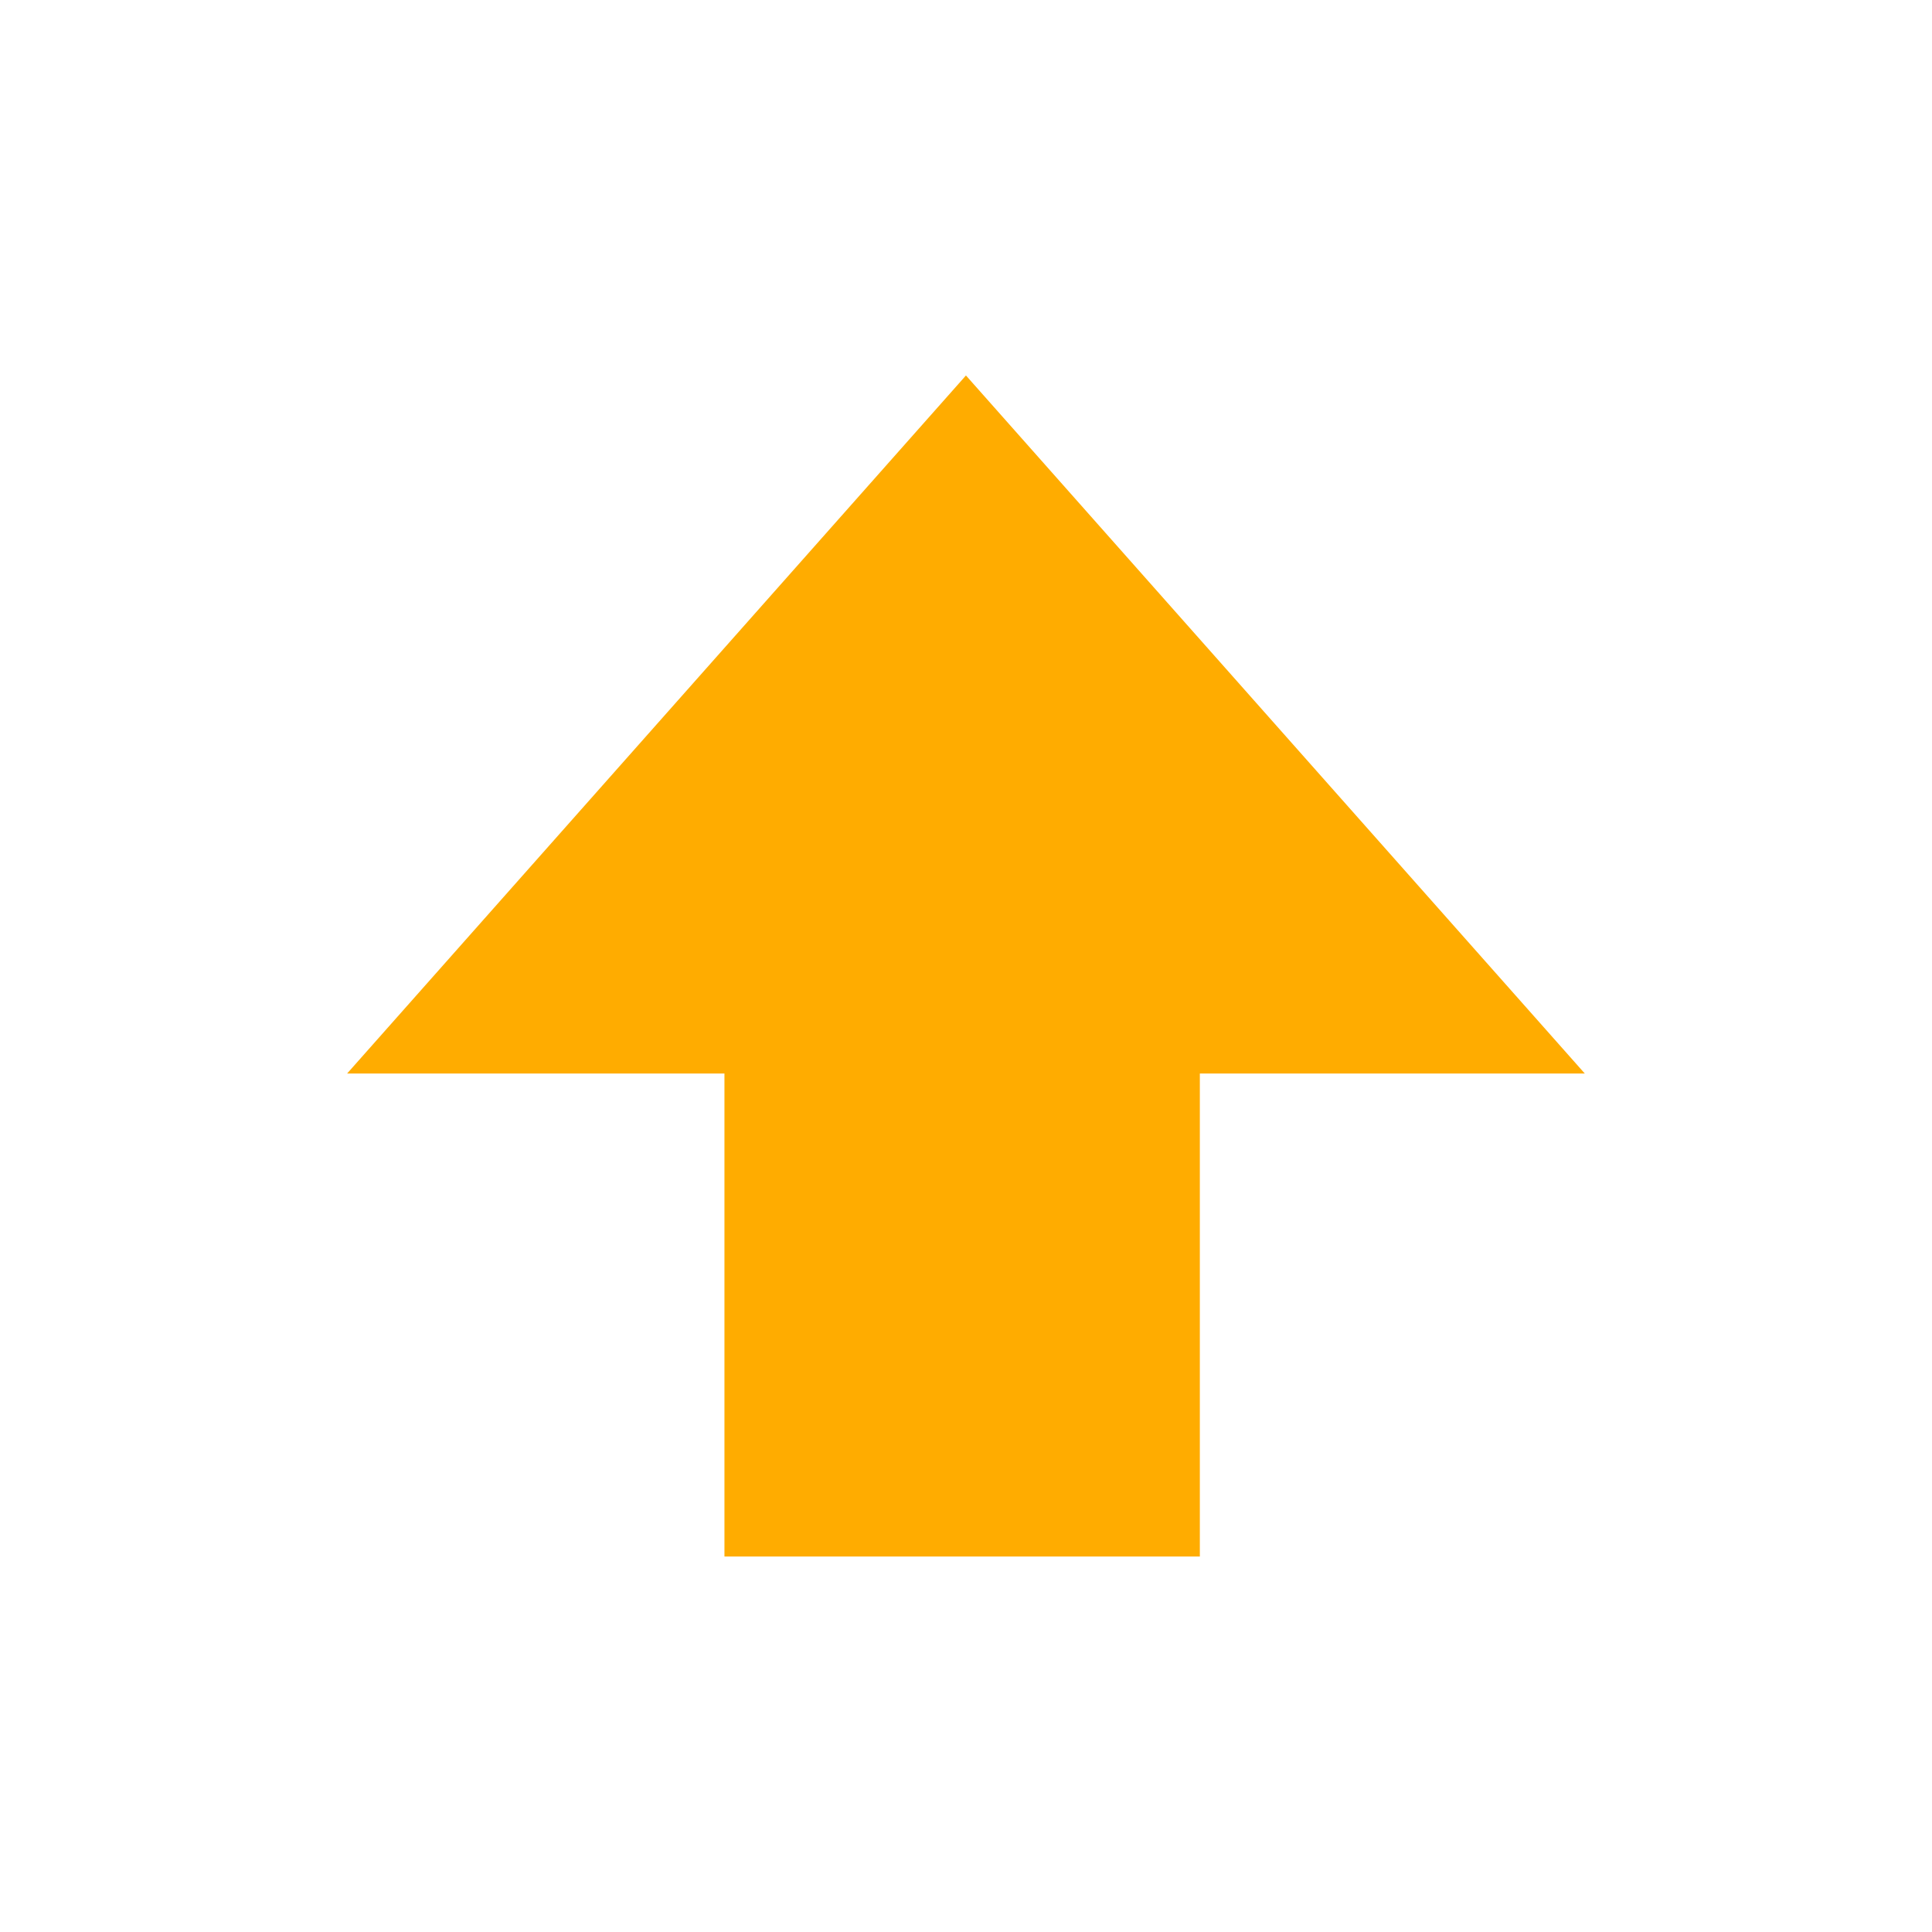
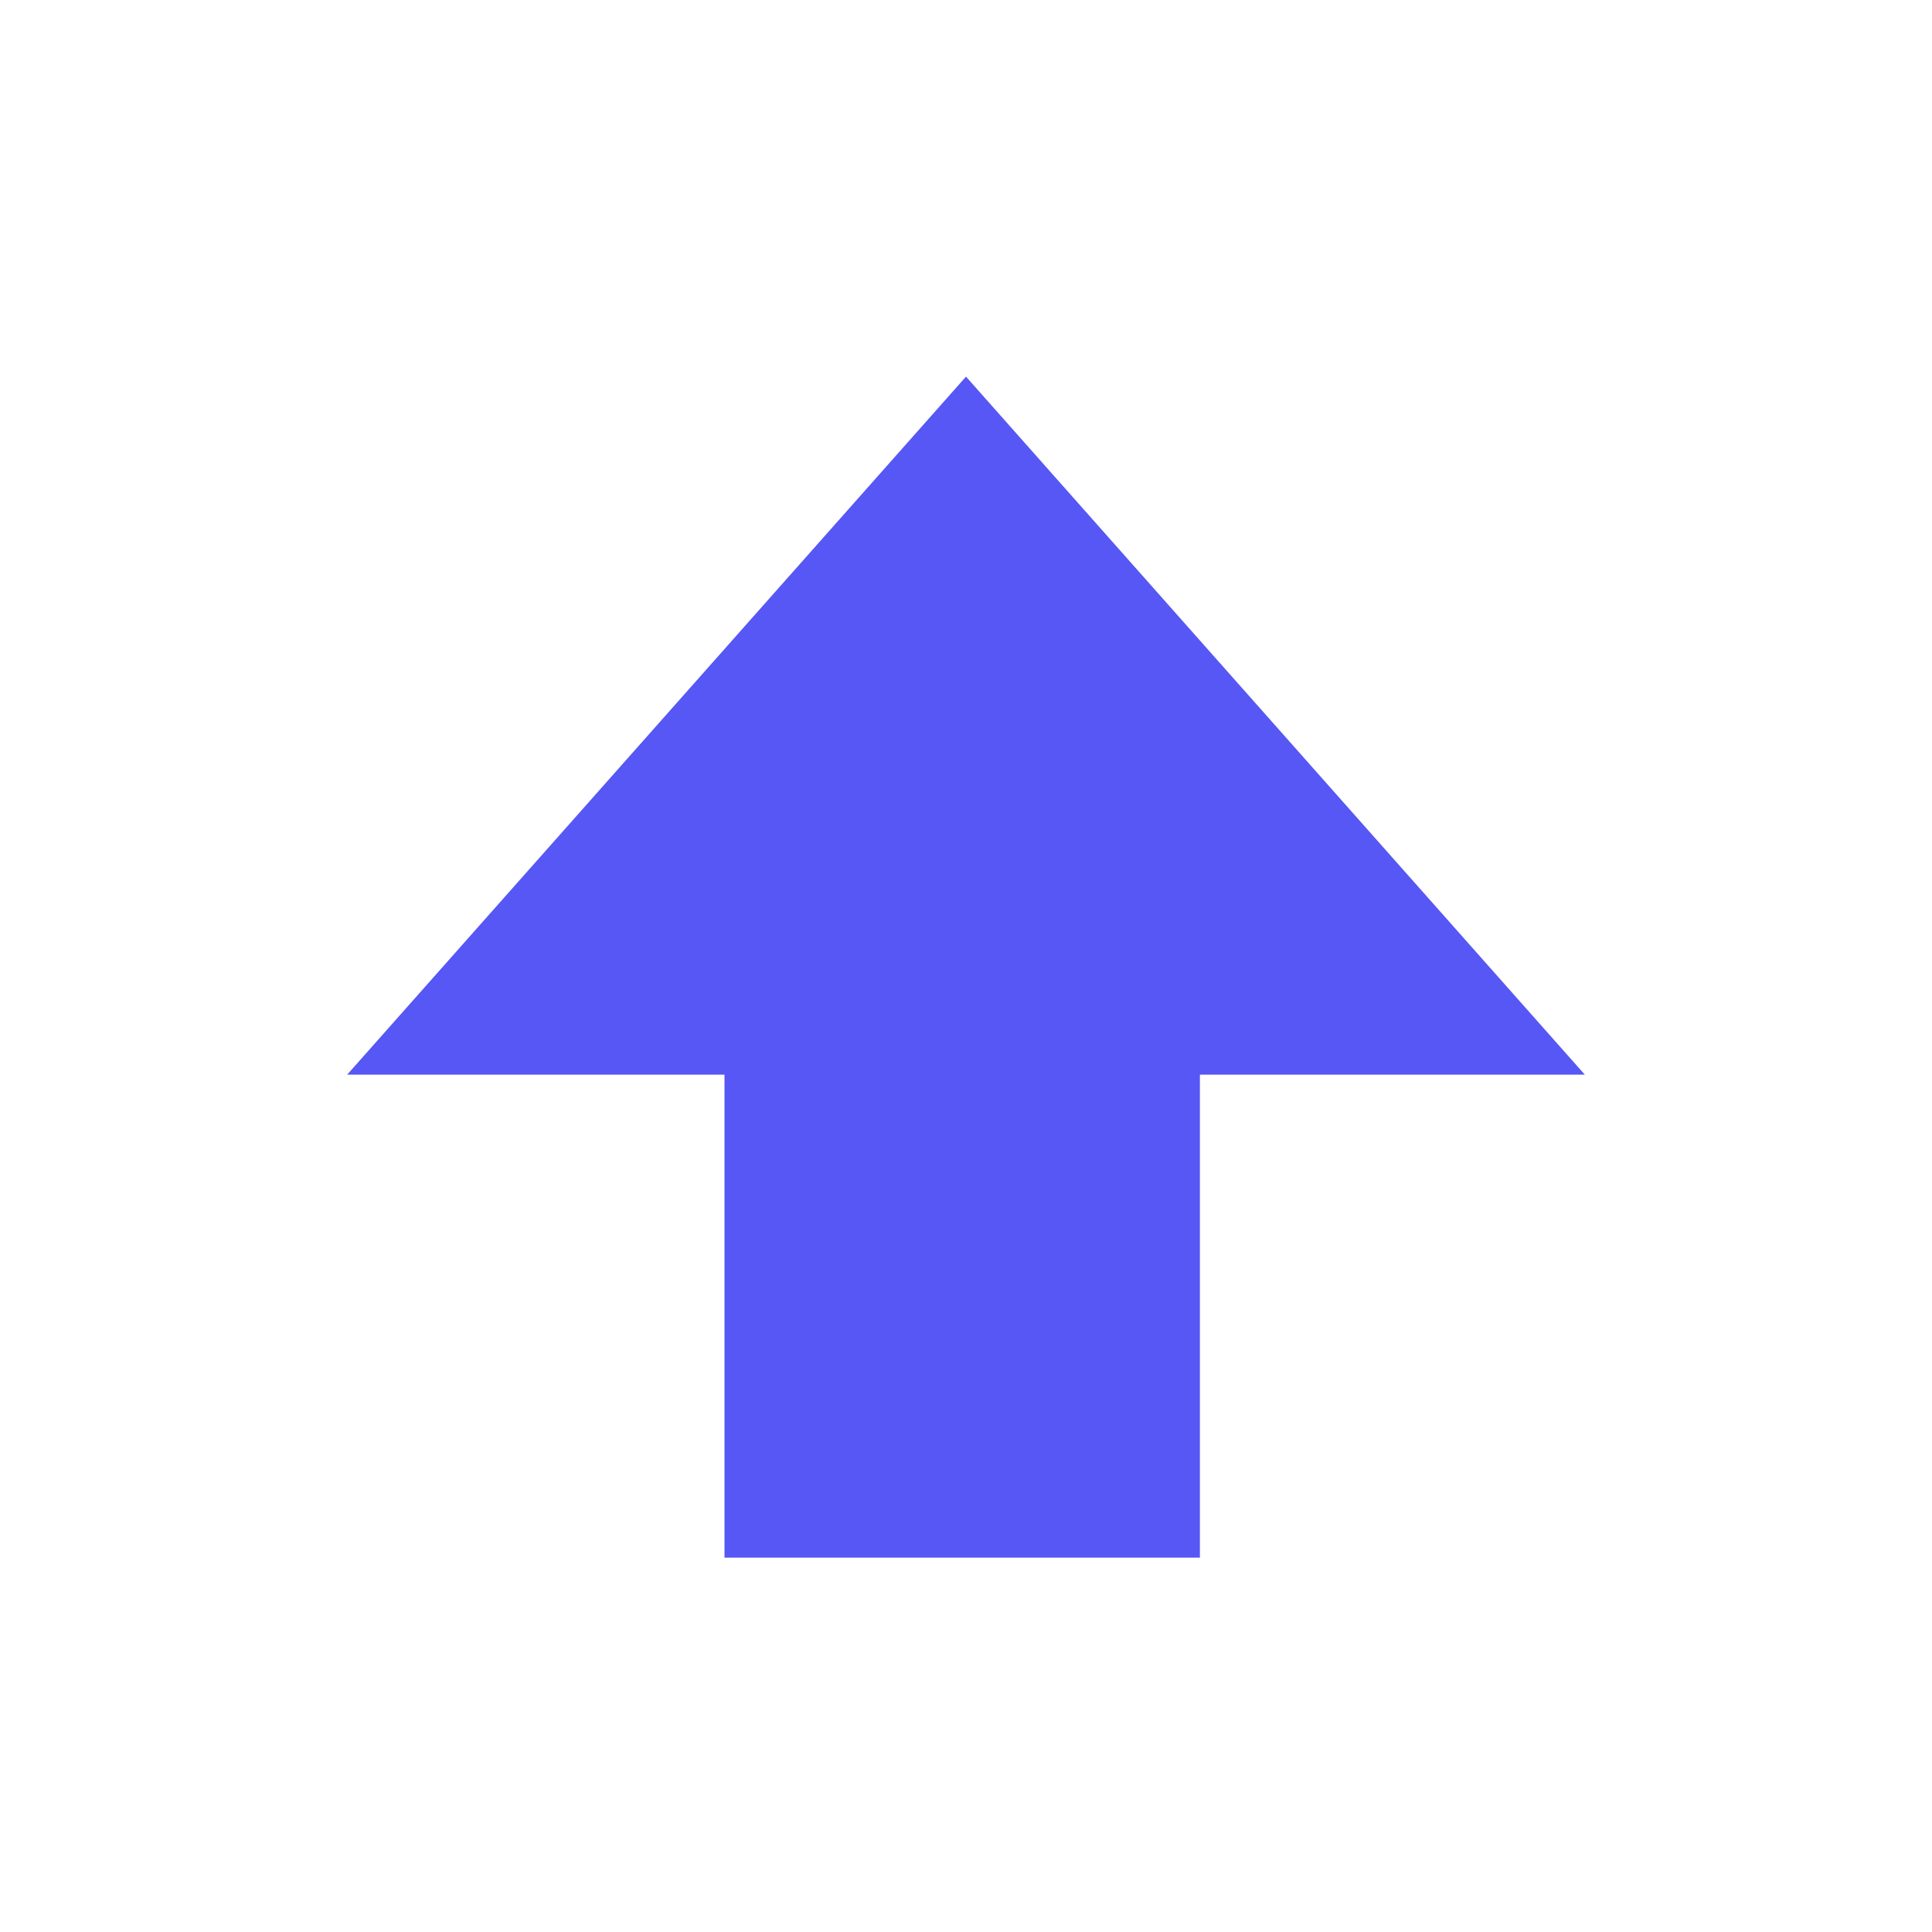
- <svg xmlns="http://www.w3.org/2000/svg" xmlns:ns1="http://www.openswatchbook.org/uri/2009/osb" width="32" viewBox="0 0 32 32" version="1.1" id="svg7384" height="32">
-   <defs id="defs7386">
-     <linearGradient ns1:paint="solid" id="linearGradient19282" gradientTransform="matrix(-2.736579,0.2820293,-0.1890831,-0.9998832,239.5401,-879.4556)">
-       <stop style="stop-color:#666666;stop-opacity:1;" offset="0" id="stop19284" />
-     </linearGradient>
-   </defs>
-   <g transform="translate(-141.0002,-791)" style="display:inline" id="layer9" />
-   <g transform="translate(-141.0002,-791)" style="display:inline" id="layer10" />
-   <g transform="translate(-141.0002,-791)" id="layer11" />
-   <g transform="translate(-141.0002,-791)" style="display:inline" id="layer13" />
-   <g transform="translate(-141.0002,-791)" id="layer14" />
-   <g transform="translate(-141.0002,-791)" style="display:inline" id="layer15" />
-   <g transform="translate(-141.0002,-791)" style="display:inline" id="g71291" />
-   <g transform="translate(-141.0002,-791)" style="display:inline" id="g4953" />
-   <g transform="matrix(2,0,0,2,-282.0008,-1614.219)" style="display:inline;fill:#ffac00;fill-opacity:1" id="layer12">
-     <path id="path16548" d="m 147,820 v -4 h -3.125 l 5.125,-5.781 5.125,5.781 h -3.188 v 4 z" style="color:#000000;display:inline;overflow:visible;visibility:visible;fill:#ffac00;fill-opacity:1;stroke:none;stroke-width:2;marker:none;enable-background:new" />
+ <svg xmlns="http://www.w3.org/2000/svg" width="32" height="32" version="1.1" viewBox="0 0 32 32">
+   <g transform="matrix(2 0 0 2 -282 -1614.2)" fill="#ffac00">
+     <path d="m147 820v-4h-3.125l5.125-5.781 5.125 5.781h-3.188v4z" color="#000000" enable-background="new" fill="#5657f5" />
  </g>
</svg>
